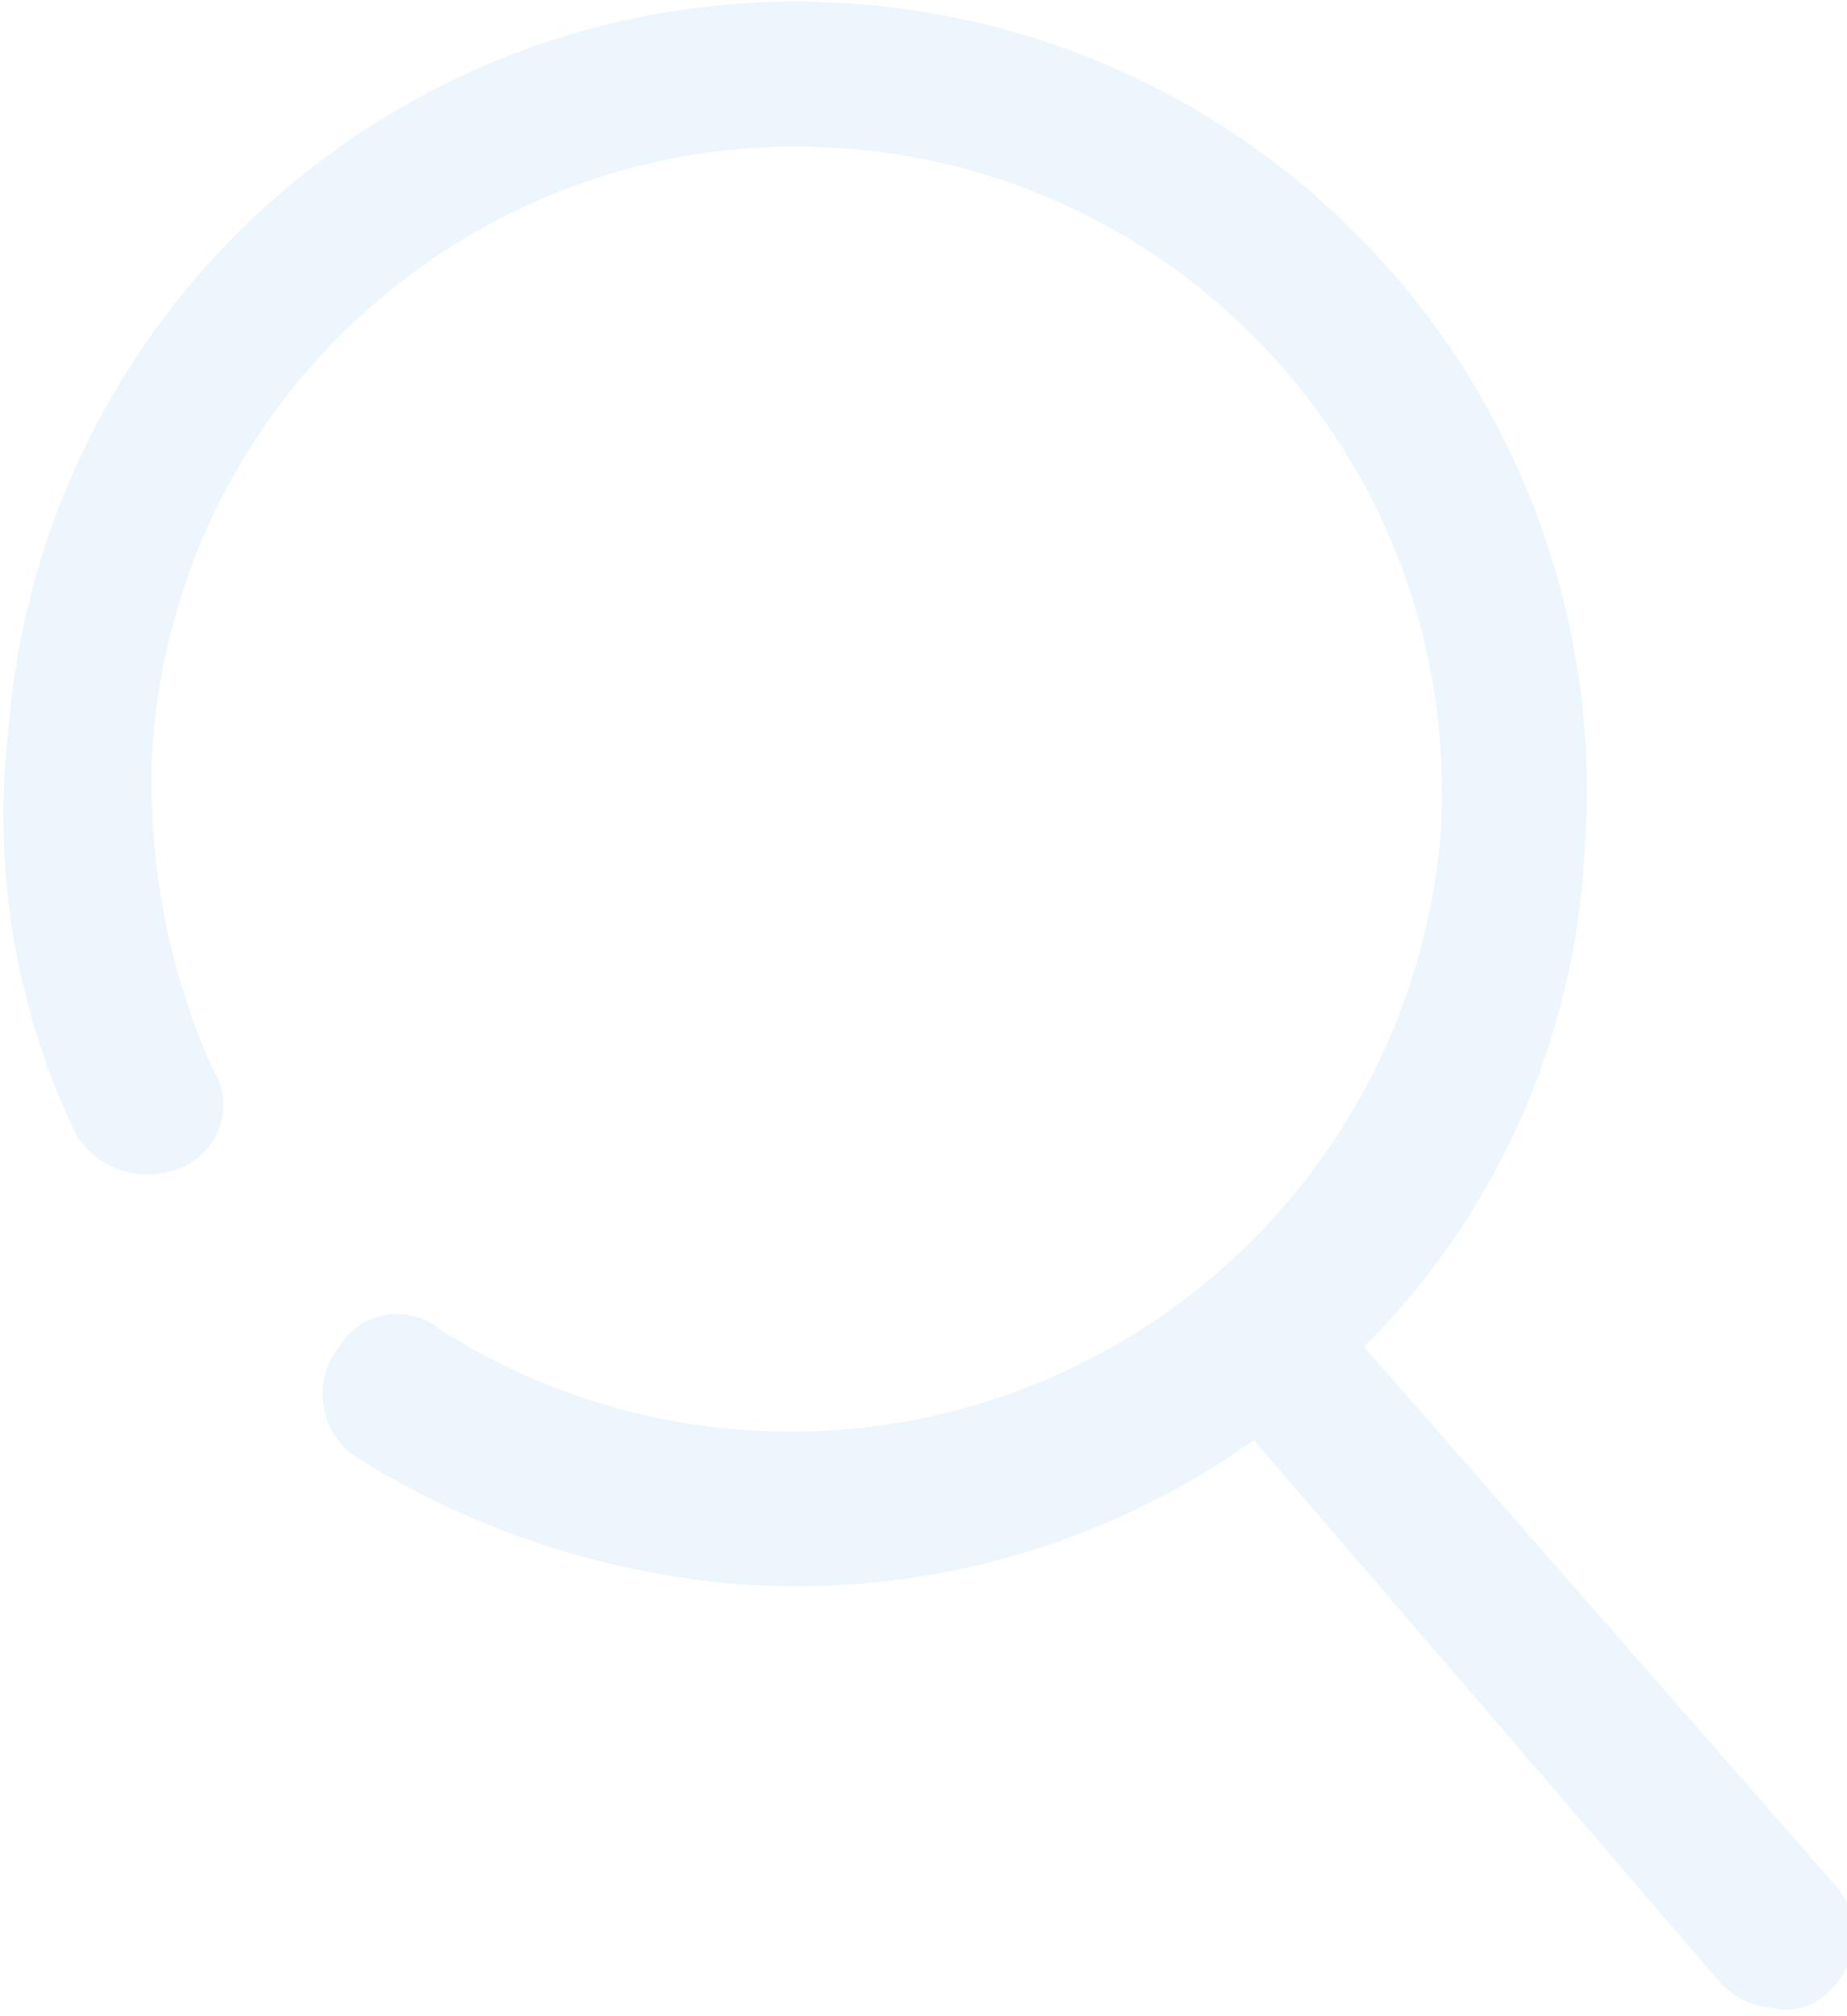
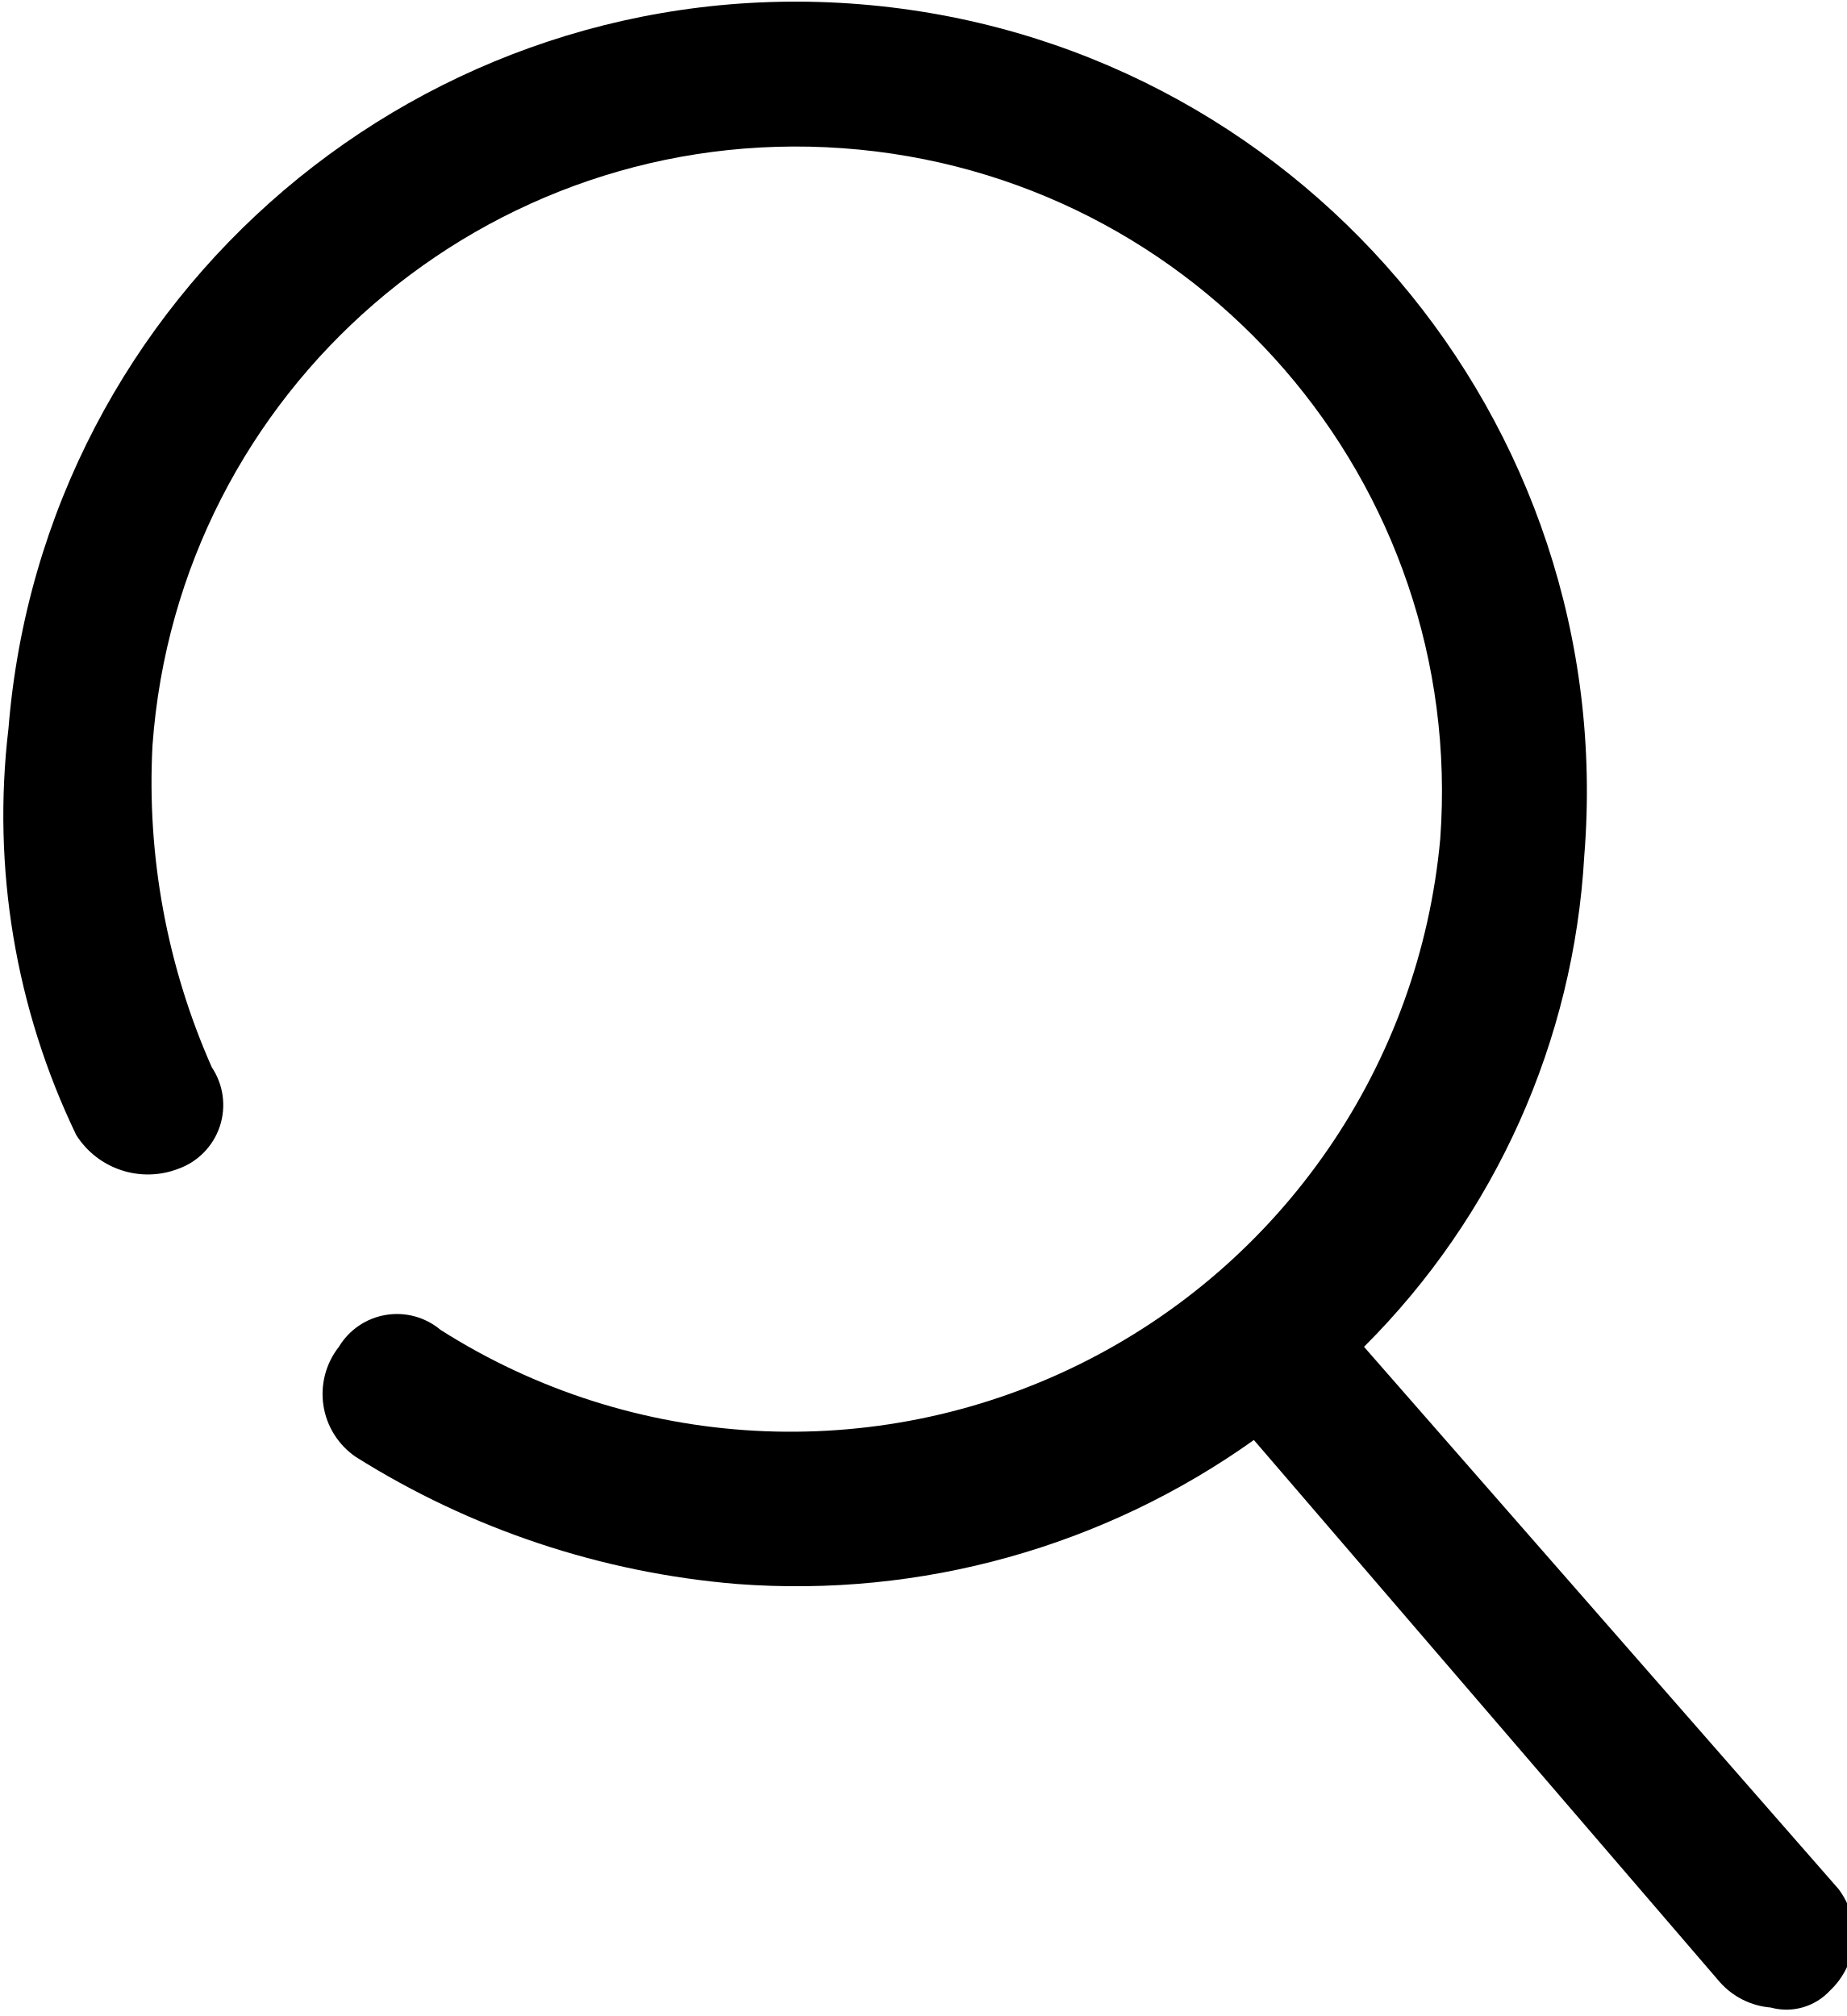
<svg xmlns="http://www.w3.org/2000/svg" id="Layer_1" data-name="Layer 1" viewBox="0 0 21.8 23.8">
  <defs>
-     <style>.cls-1{fill:#ecf6fc;}</style>
+     <style>.cls-1{fill:black;}</style>
  </defs>
  <path class="cls-1" d="M11,17.9a8.7,8.7,0,0,0,.8,4.8,1,1,0,0,0,1.2.4.8.8,0,0,0,.4-1.2,8.3,8.3,0,0,1-.7-3.8,7.6,7.6,0,0,1,15.2,1.1A7.7,7.7,0,0,1,16.1,25a.8.8,0,0,0-1.2.2.9.9,0,0,0,.2,1.3A10,10,0,0,0,19.6,28a9.3,9.3,0,0,0,6.1-1.7l5.5,6.4a.9.9,0,0,0,.6.3.7.7,0,0,0,.7-.2.9.9,0,0,0,.1-1.2L27,25.2a8.9,8.9,0,0,0,2.6-5.8A9.3,9.3,0,1,0,11,17.9Z" transform="translate(-10.9 -9.3)" />
</svg>
